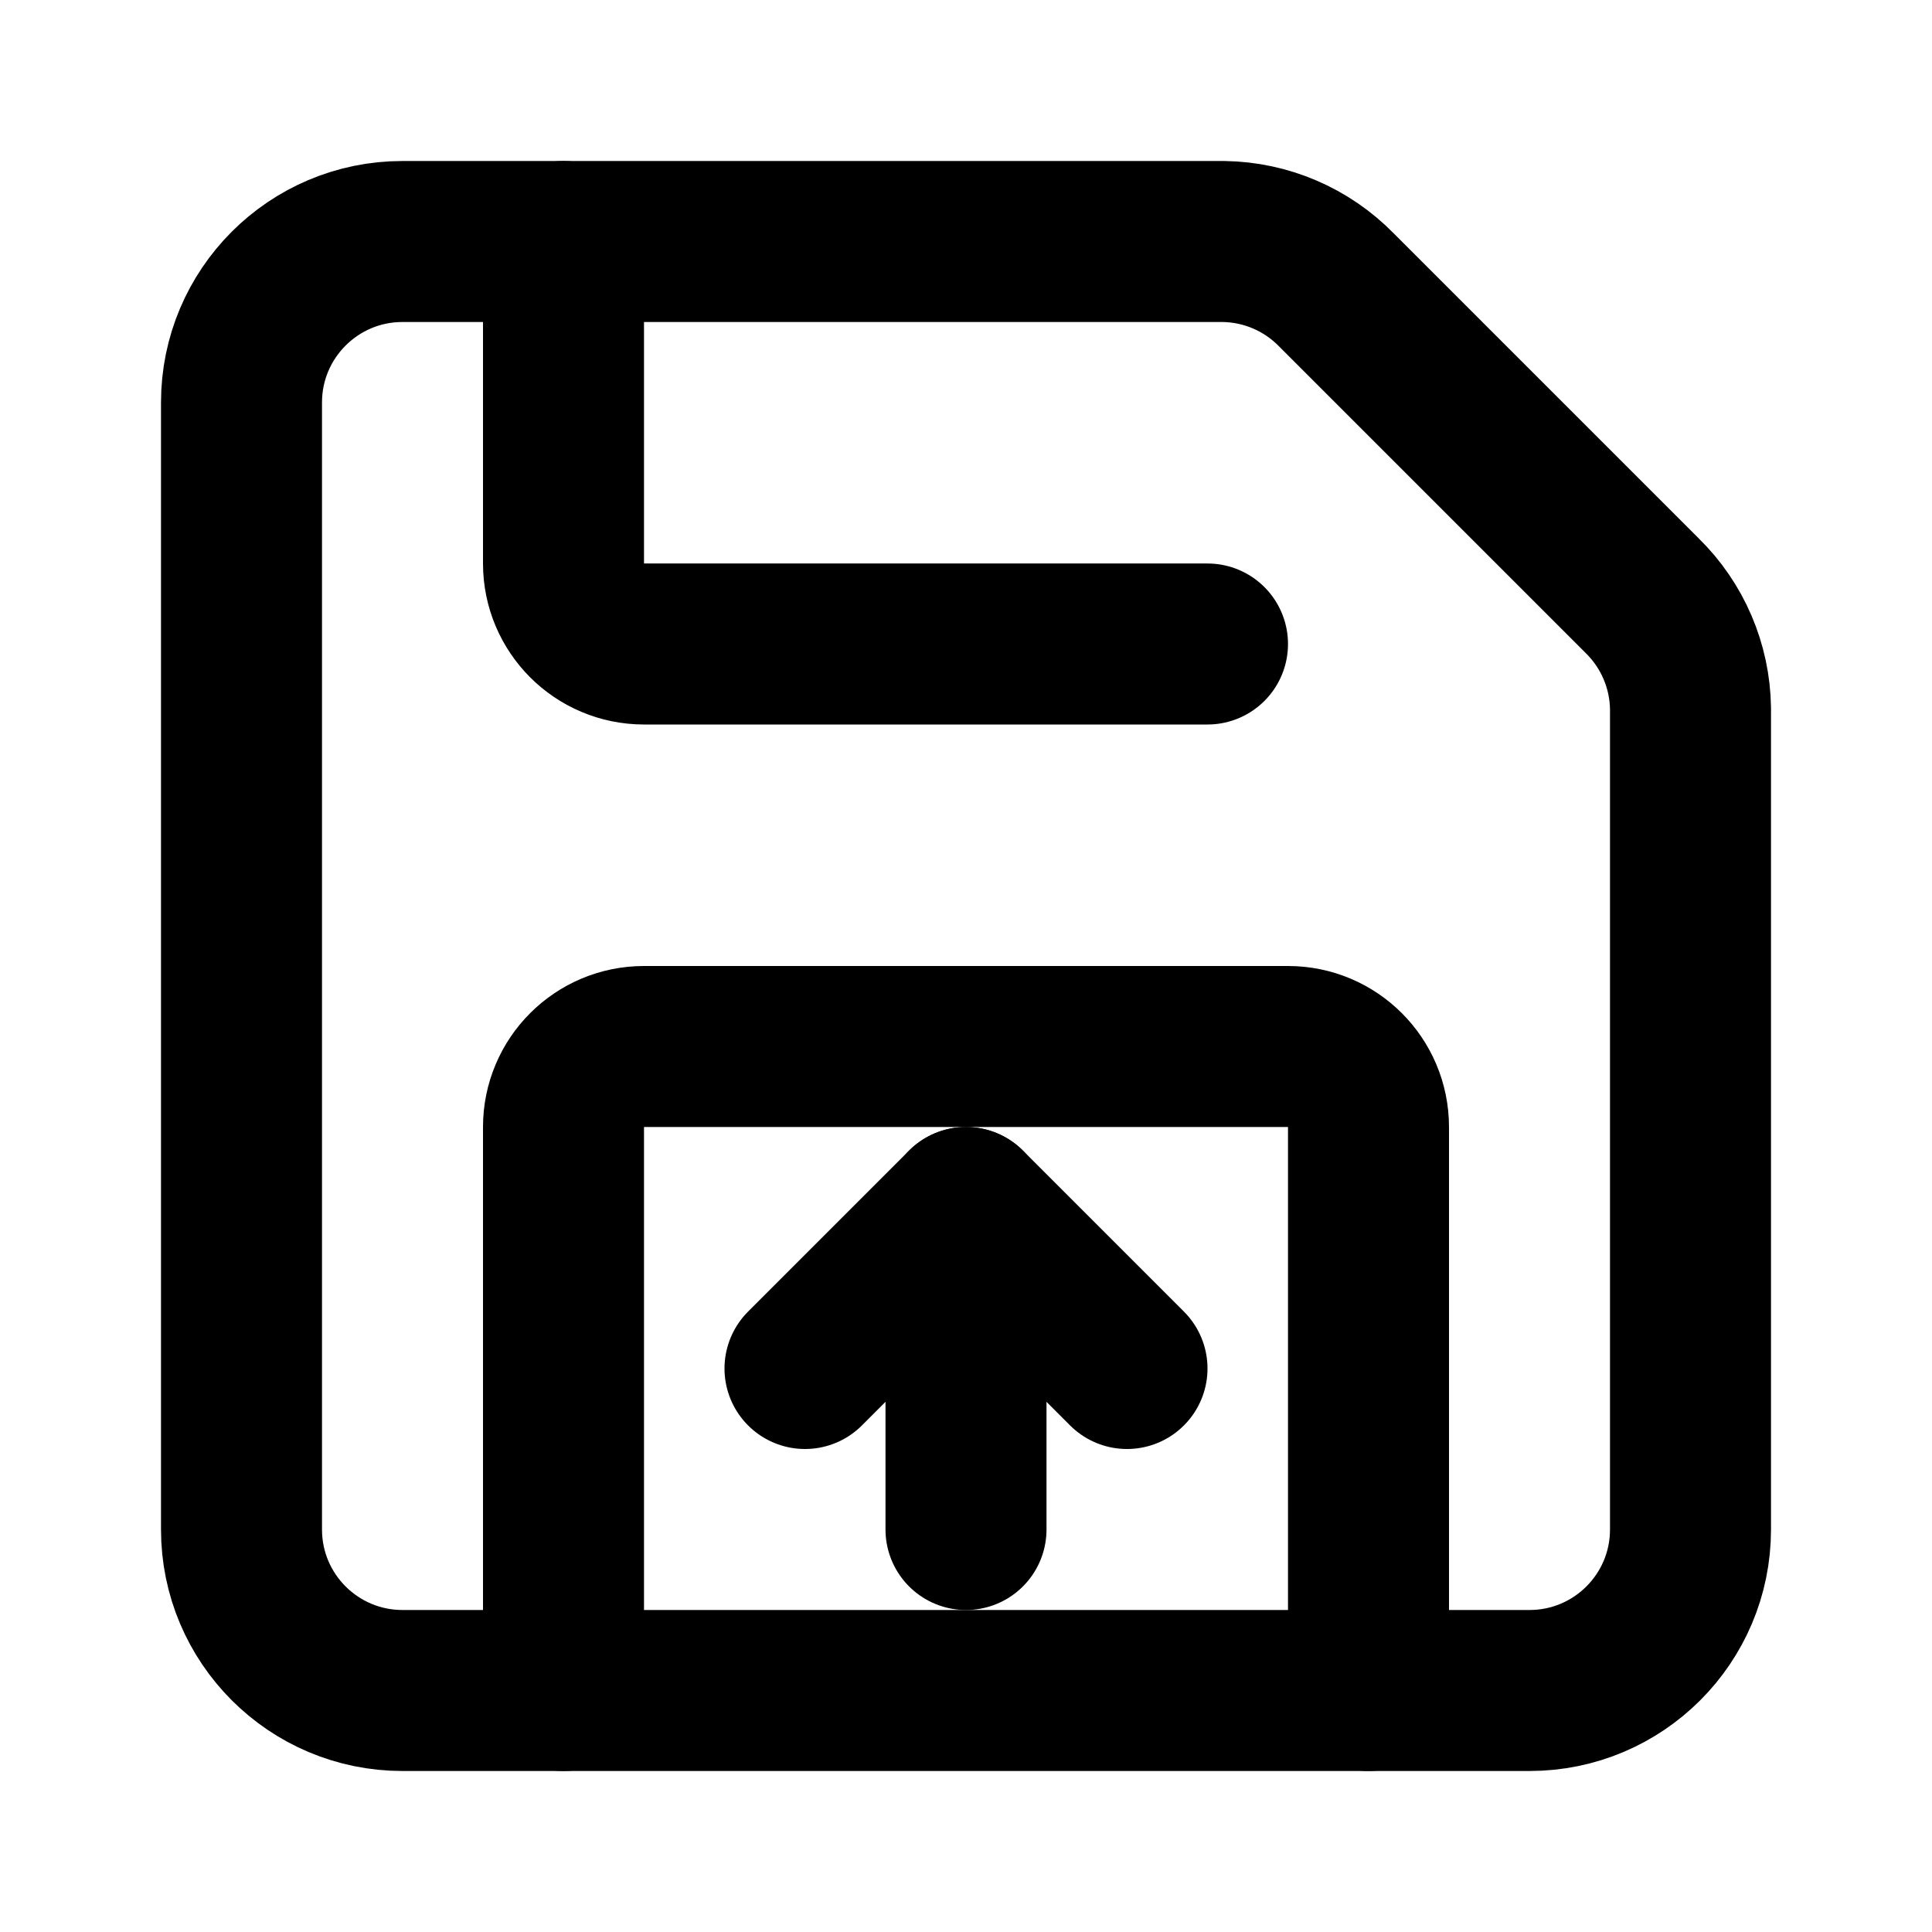
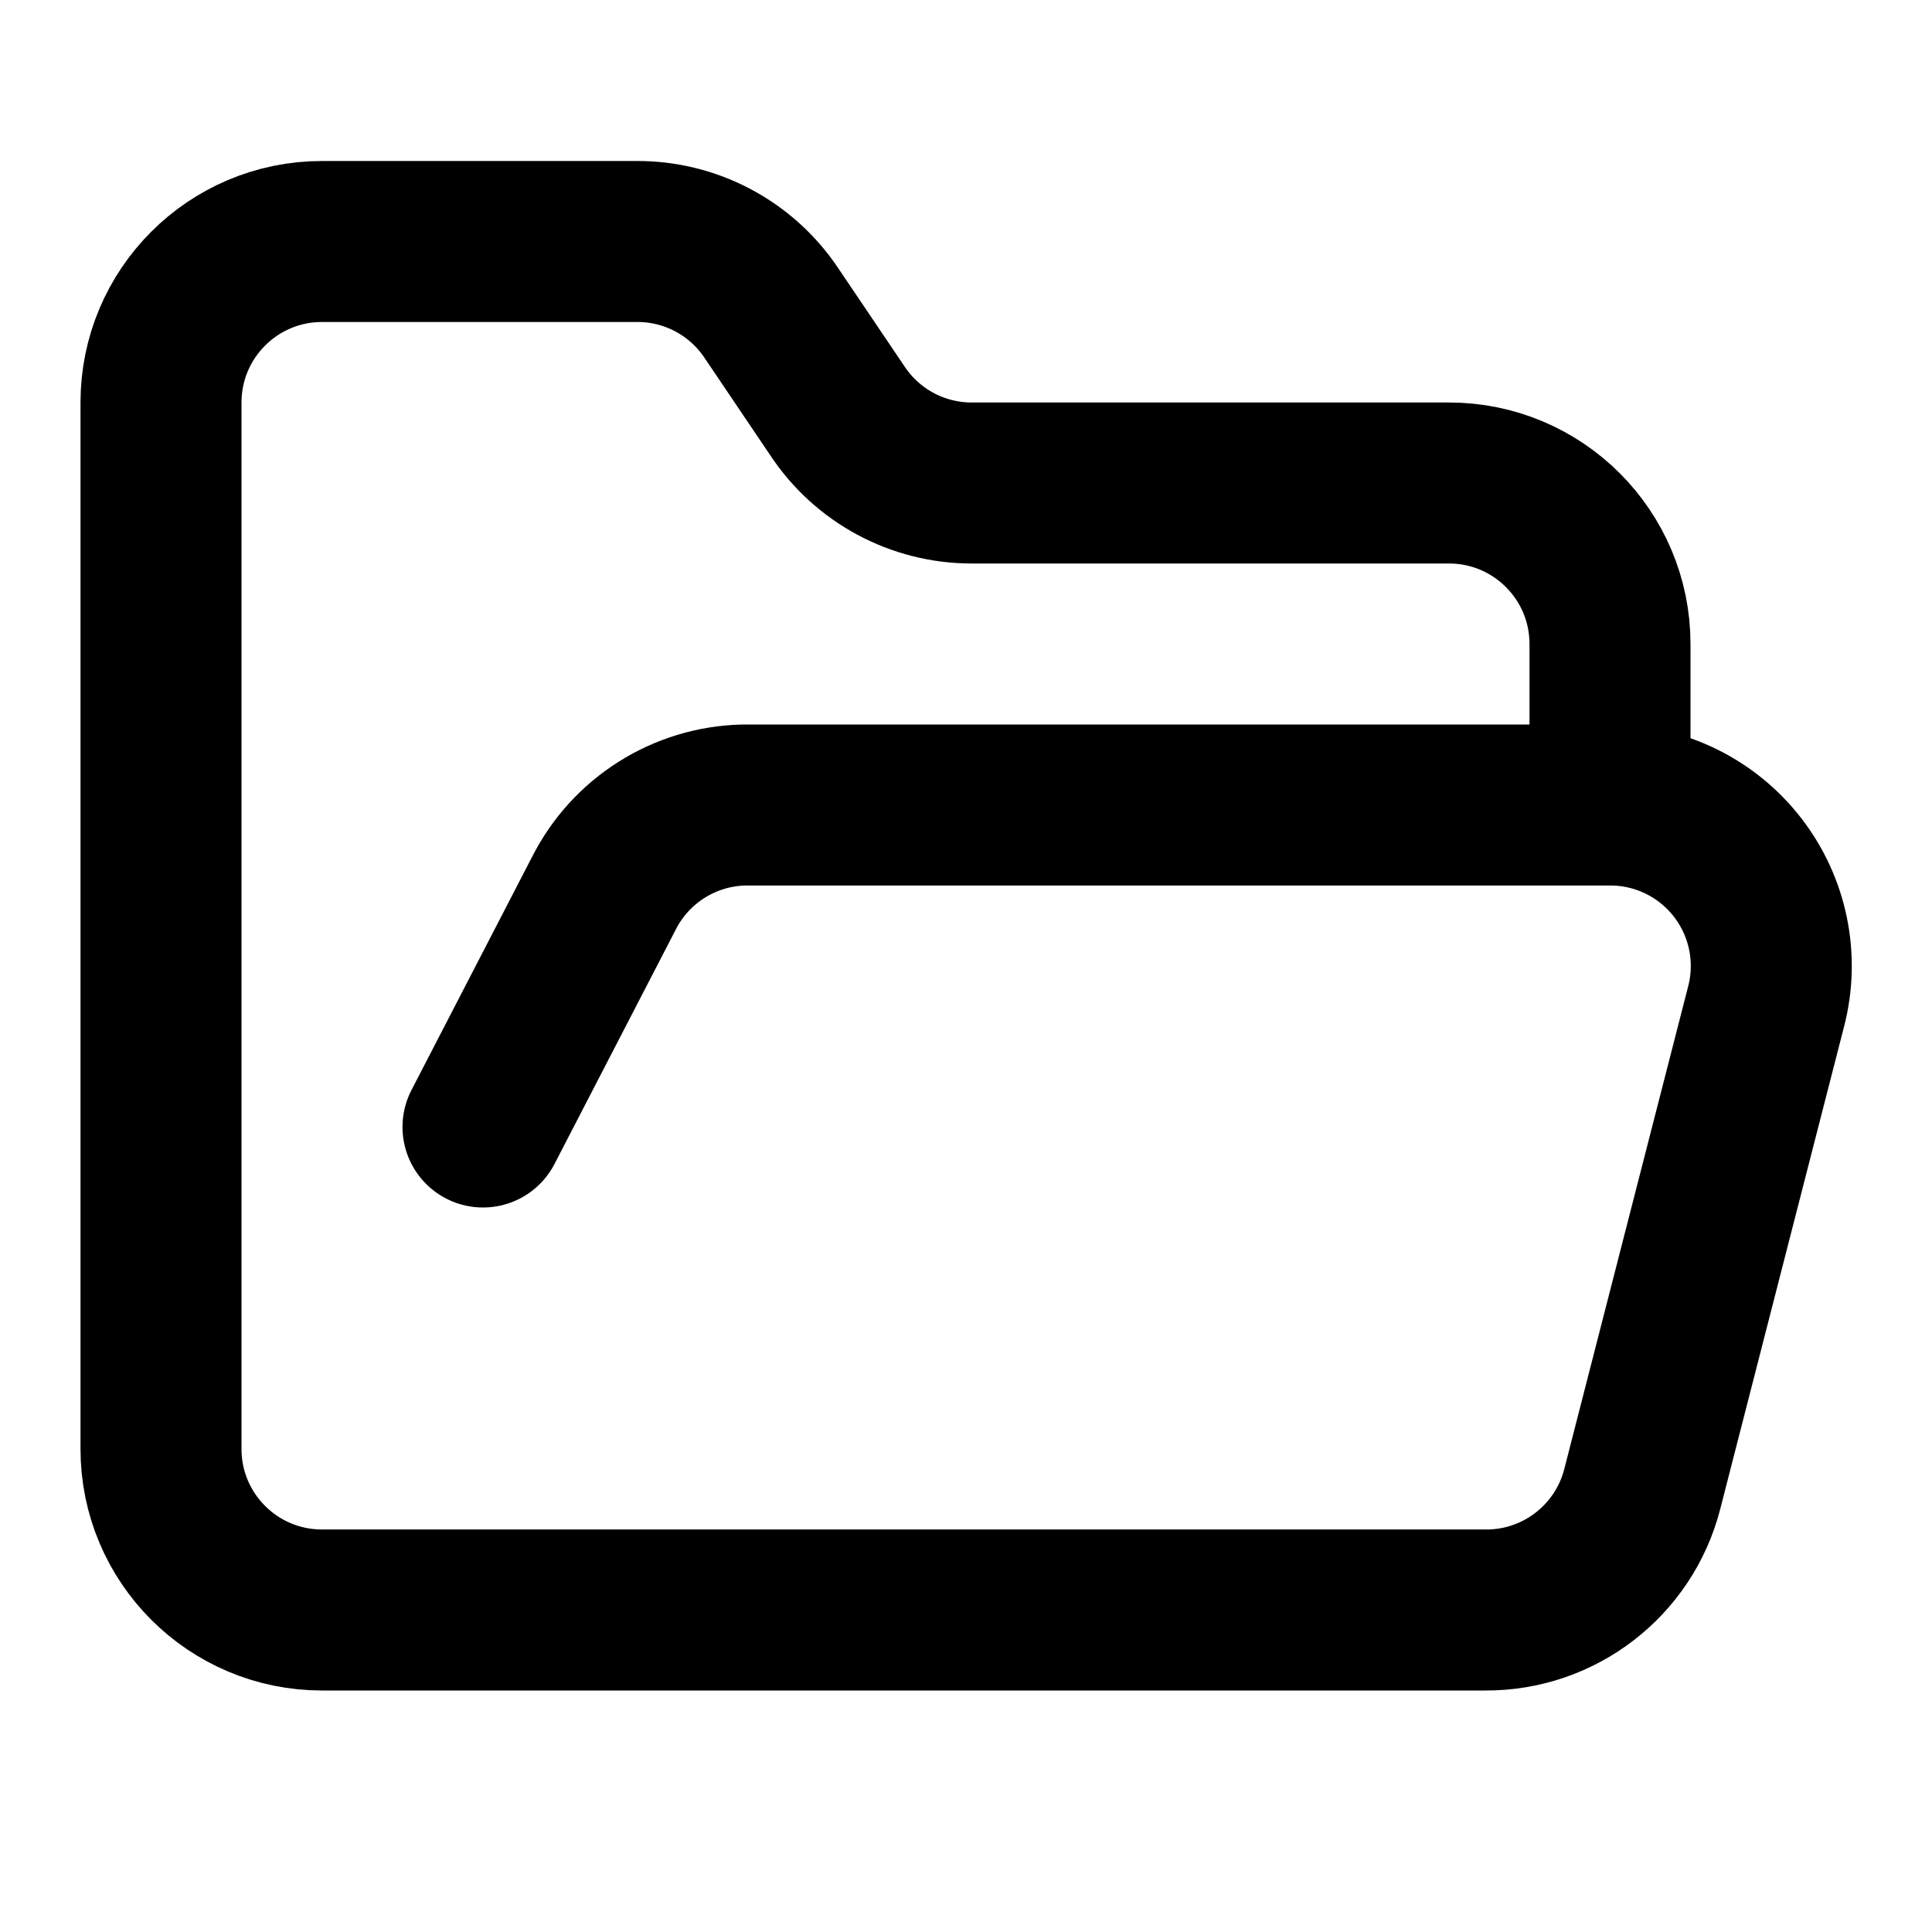
- <svg xmlns="http://www.w3.org/2000/svg" width="24" height="24" viewBox="0 0 24 24" fill="none" stroke="currentColor" stroke-width="2" stroke-linecap="round" stroke-linejoin="round">
-   <path d="M15.2 3a2 2 0 0 1 1.4.6l3.8 3.8a2 2 0 0 1 .6 1.4V19a2 2 0 0 1-2 2H5a2 2 0 0 1-2-2V5a2 2 0 0 1 2-2z" />
-   <path d="M17 21v-7a1 1 0 0 0-1-1H8a1 1 0 0 0-1 1v7" />
-   <path d="M7 3v4a1 1 0 0 0 1 1h7" />
-   <path d="M12 19v-4" />
-   <path d="m10 17 2-2 2 2" />
+ <svg xmlns="http://www.w3.org/2000/svg" width="24" height="24" viewBox="0 0 24 24" fill="none" stroke="currentColor" stroke-width="2" stroke-linecap="round" stroke-linejoin="round" class="lucide lucide-folder-open-icon lucide-folder-open">
+   <path d="m6 14 1.5-2.9A2 2 0 0 1 9.24 10H20a2 2 0 0 1 1.94 2.5l-1.54 6a2 2 0 0 1-1.95 1.5H4a2 2 0 0 1-2-2V5a2 2 0 0 1 2-2h3.9a2 2 0 0 1 1.69.9l.81 1.2a2 2 0 0 0 1.67.9H18a2 2 0 0 1 2 2v2" />
</svg>
